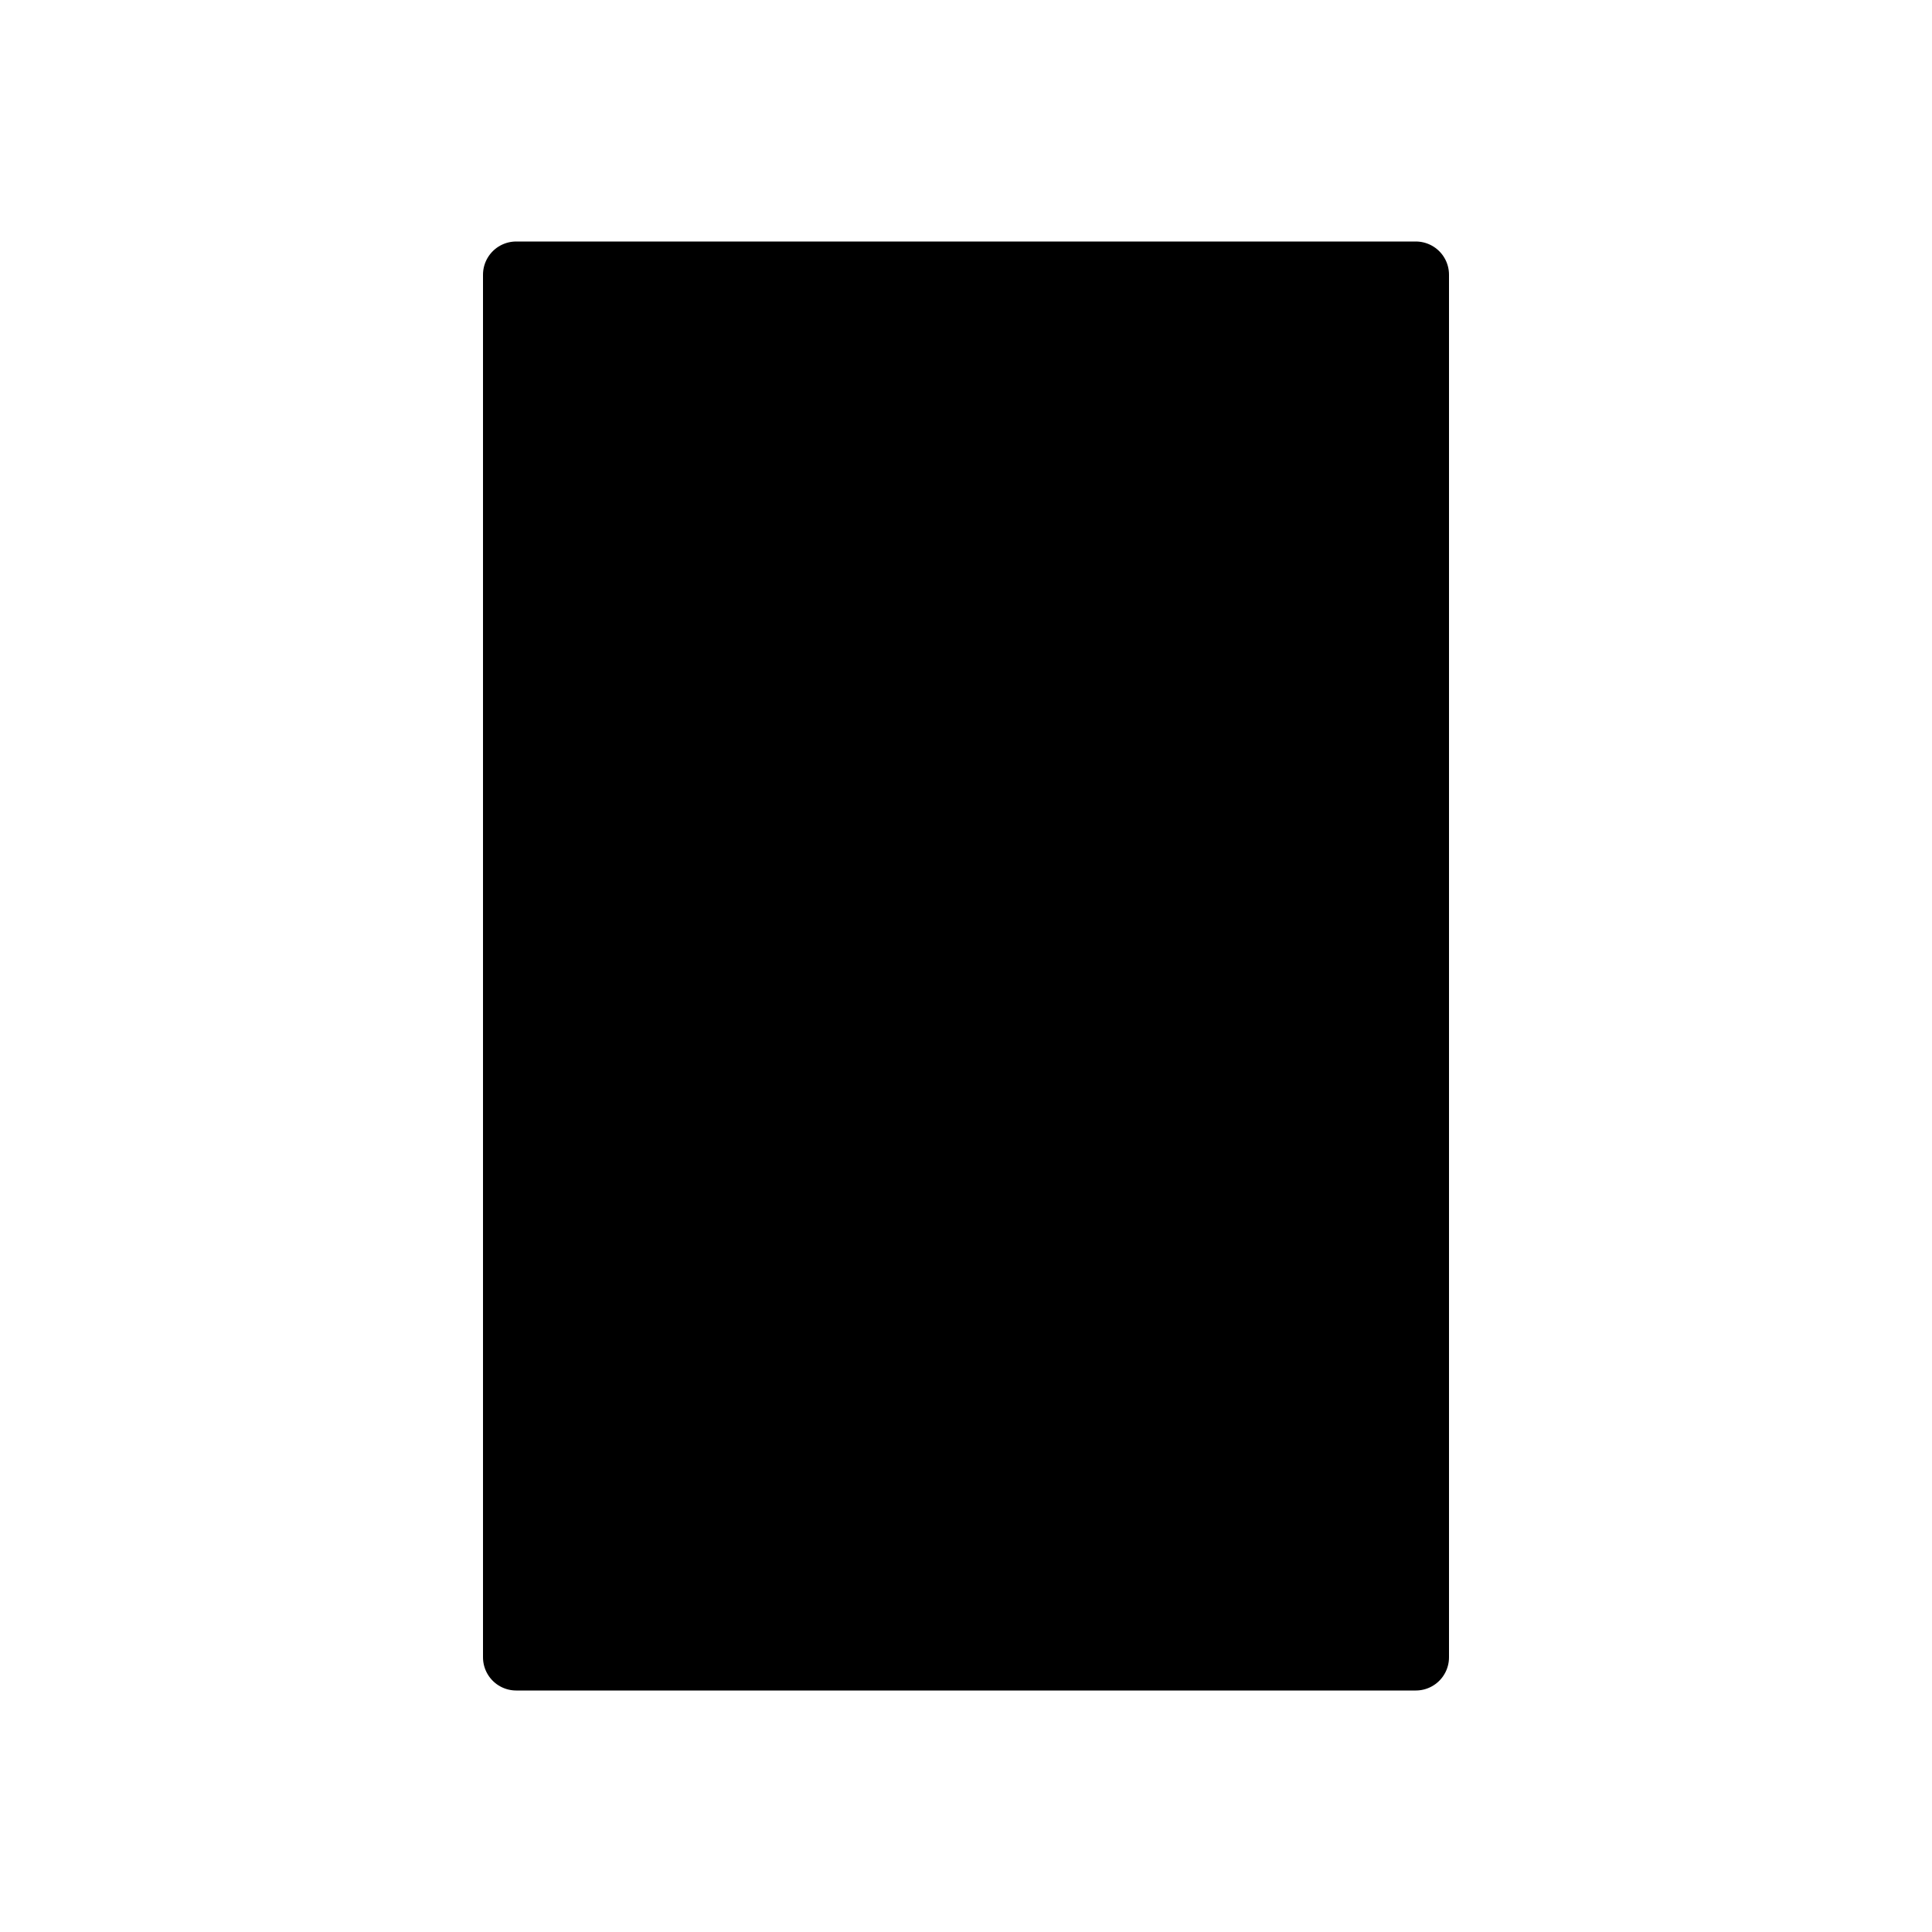
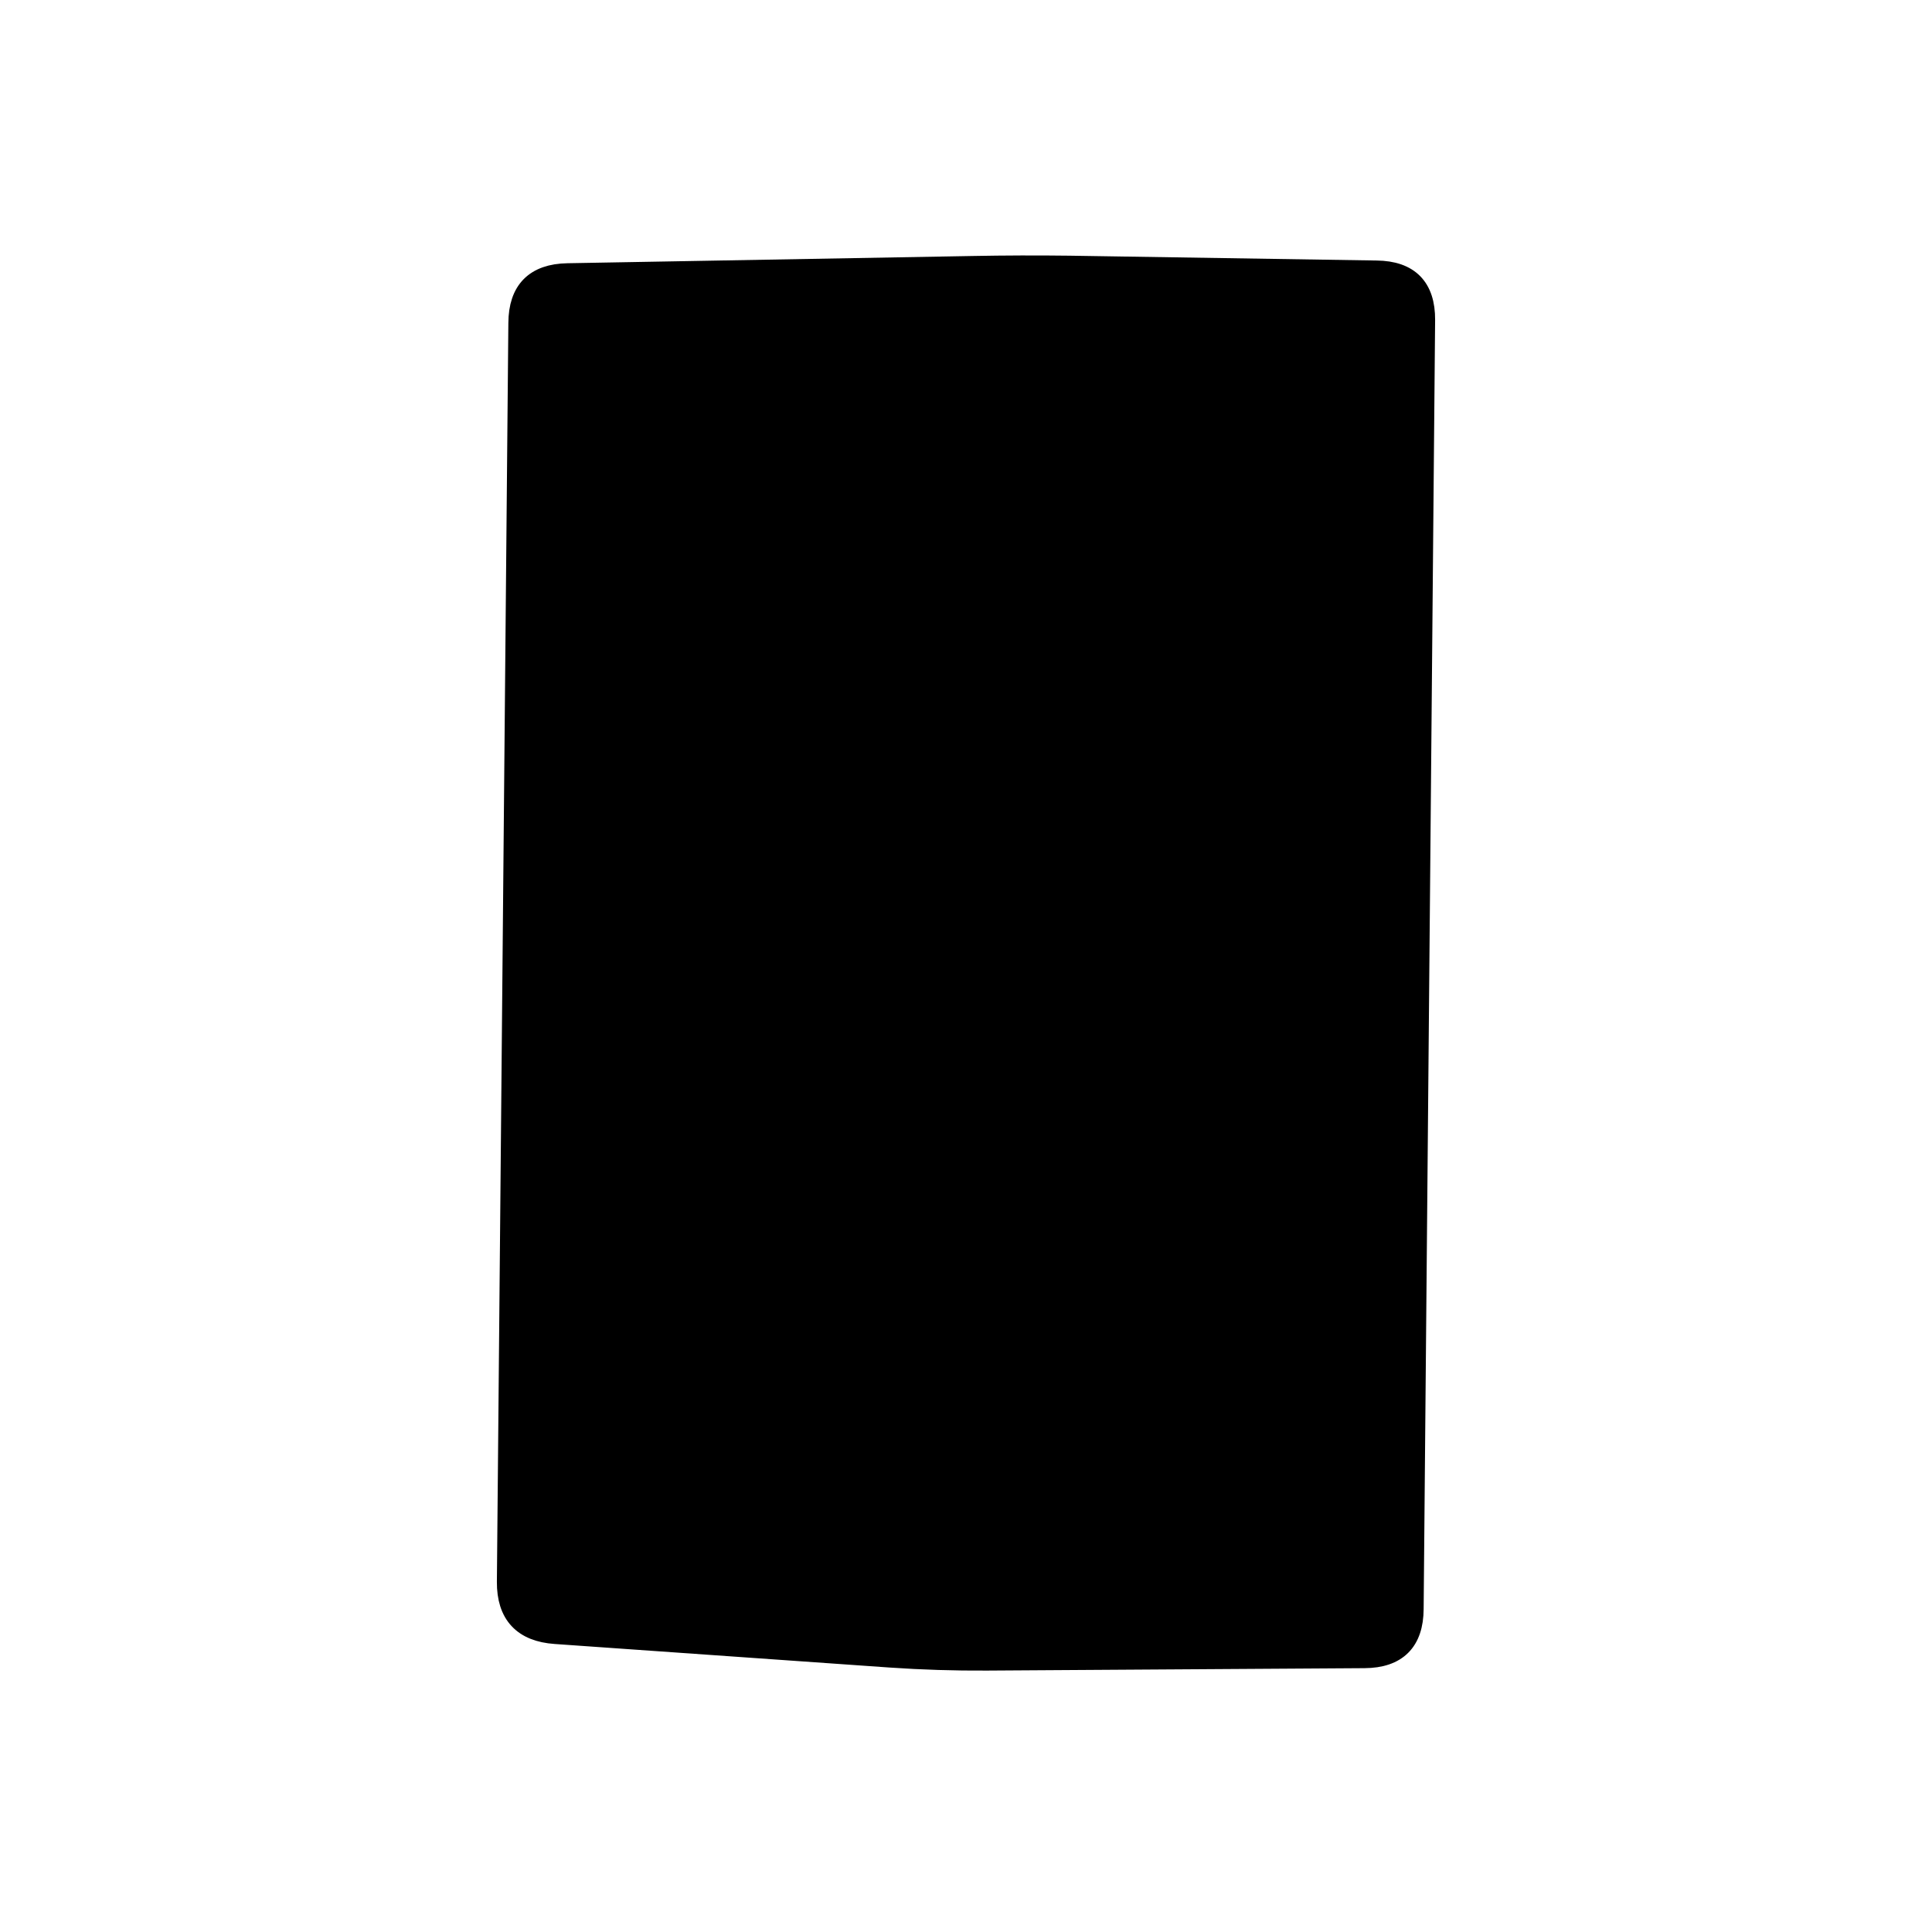
<svg xmlns="http://www.w3.org/2000/svg" viewBox="0 0 64 64" width="64" height="64">
-   <g stroke-linejoin="round">
-     <path d="M17.1,9.1H46.9V54.9H17.1Z" fill="currentColor" stroke="currentColor" stroke-width="2.2" />
-   </g>
+   <path d="M18.8,9.07 Q17.2,9.1 17.19,10.7 L16.81,52.4 Q16.8,54 18.4,54.11 L29.49,54.89 Q31.09,55 32.69,54.99 L45.2,54.91 Q46.8,54.9 46.81,53.3 L47.19,10.6 Q47.2,9 45.6,8.98 L35.42,8.82 Q33.82,8.8 32.22,8.83Z" fill="currentColor" stroke="currentColor" stroke-width=".7" />
</svg>
